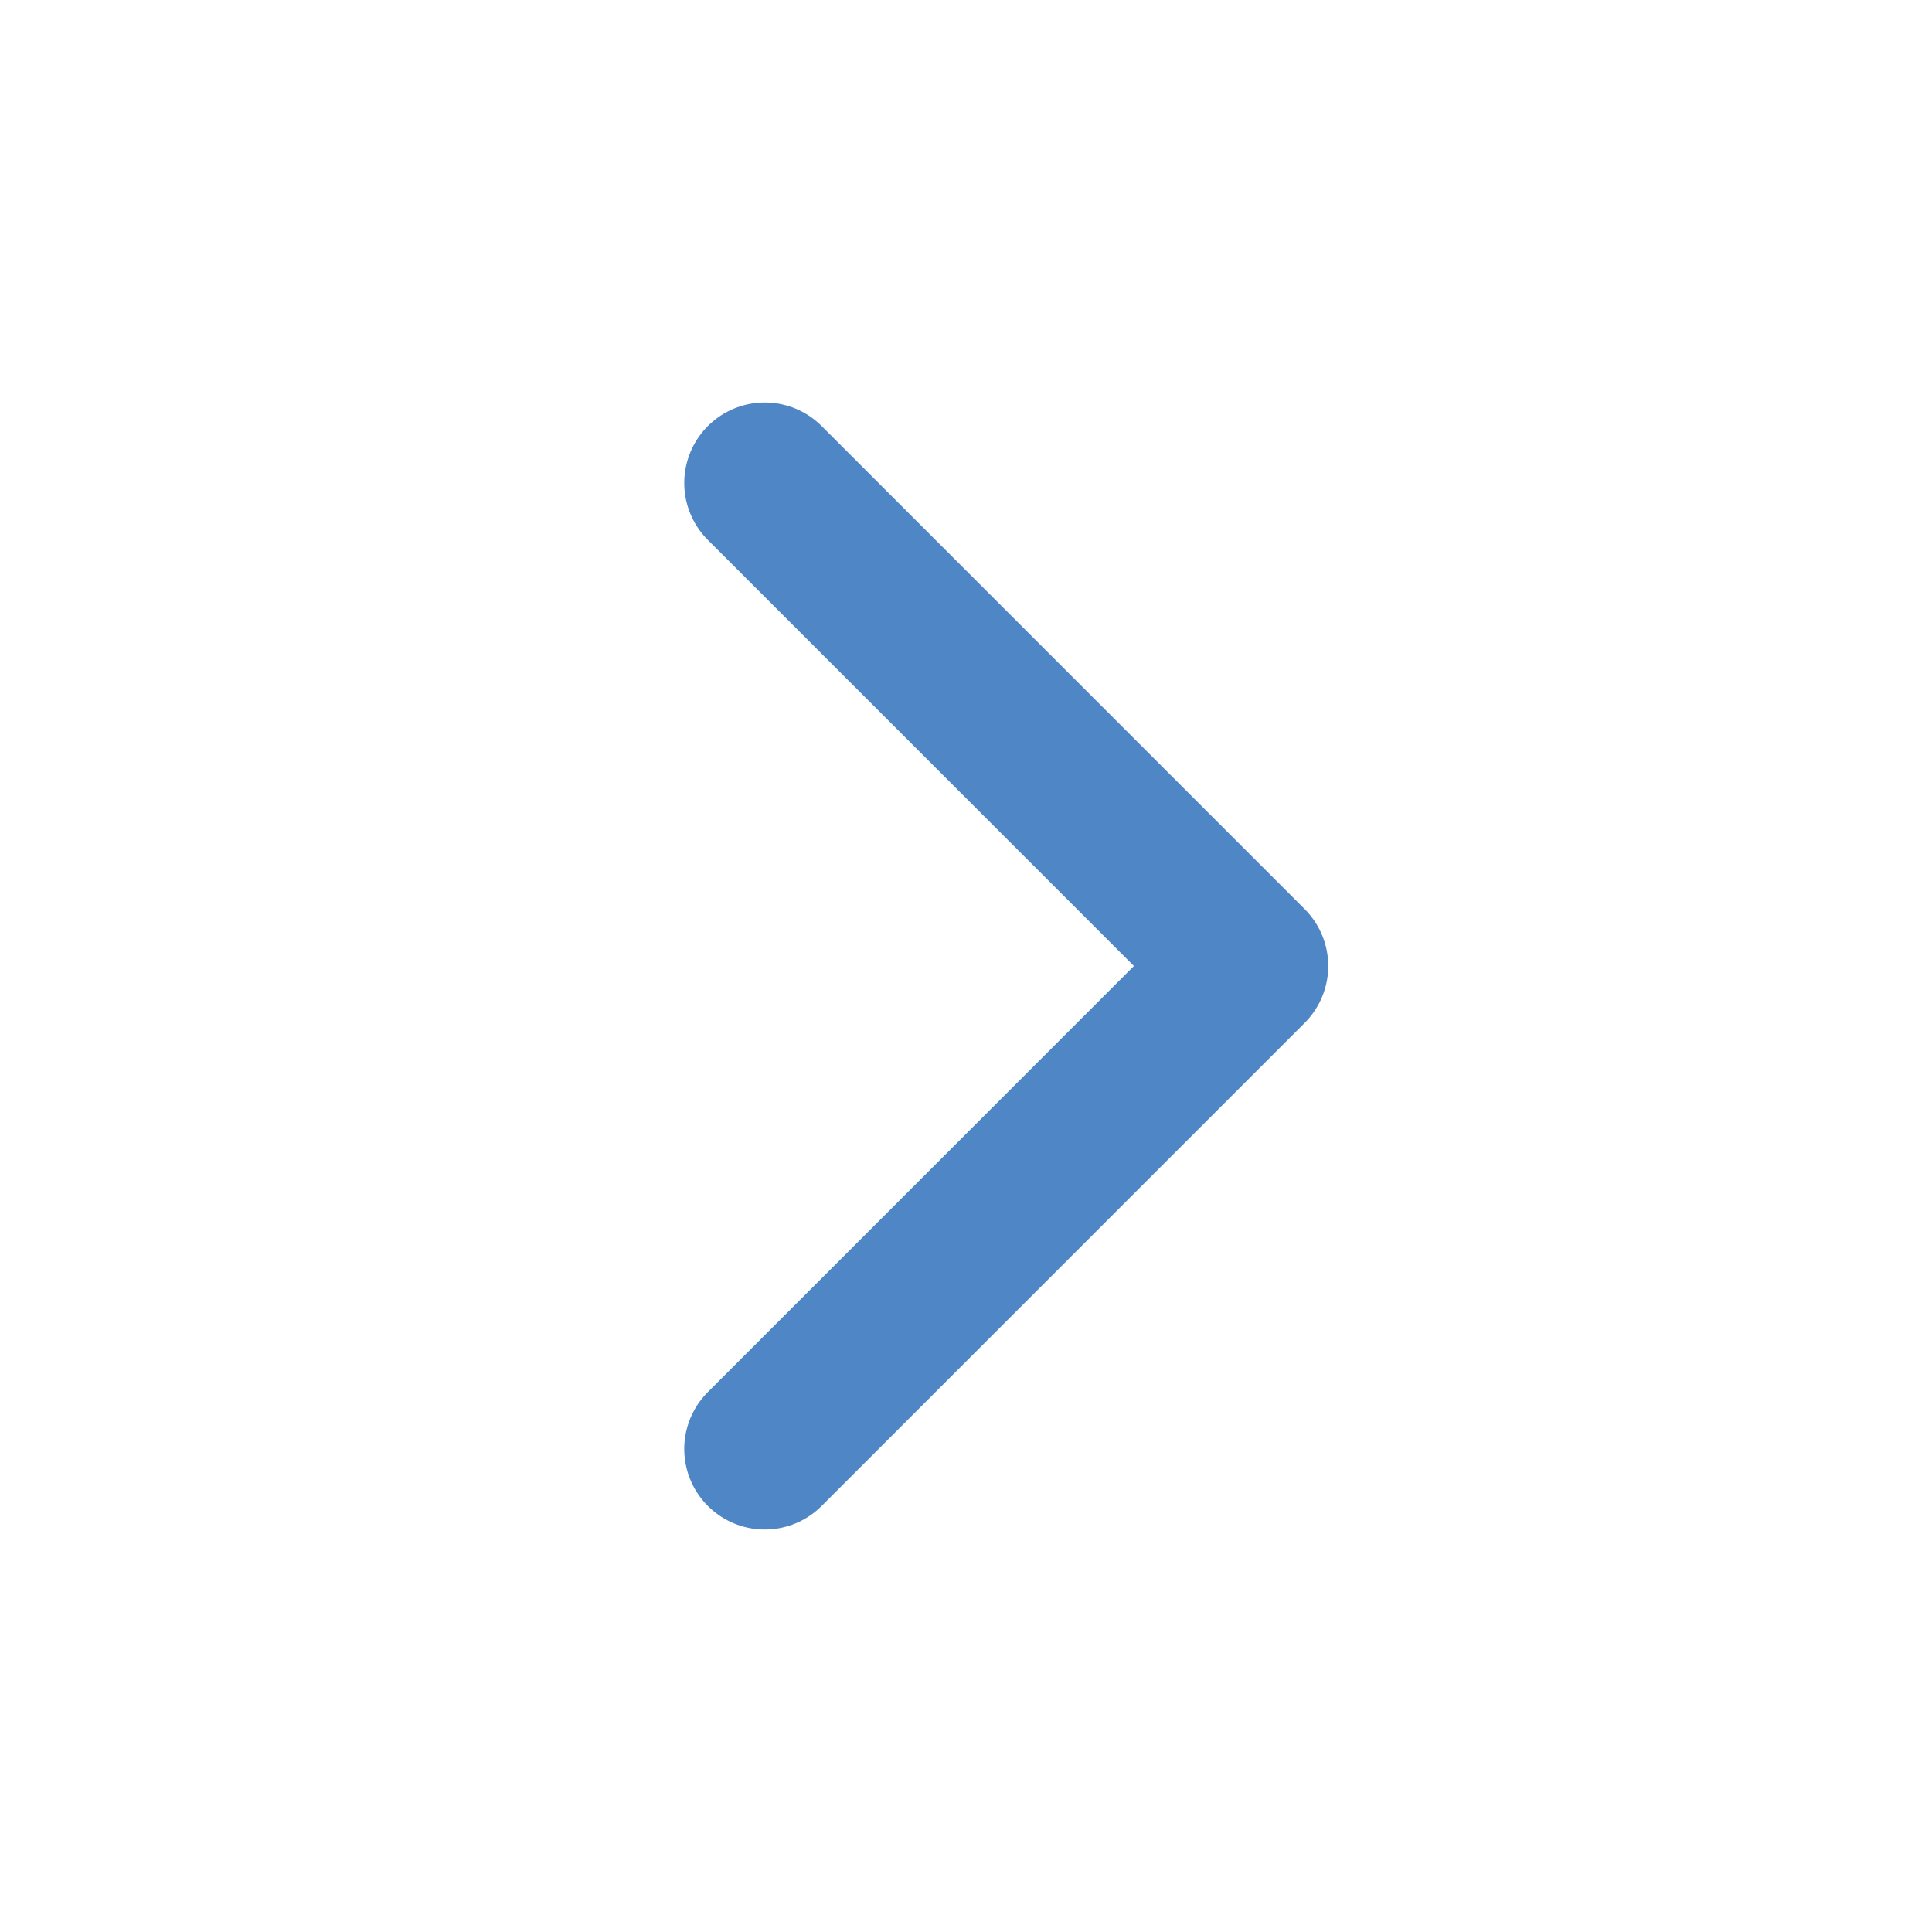
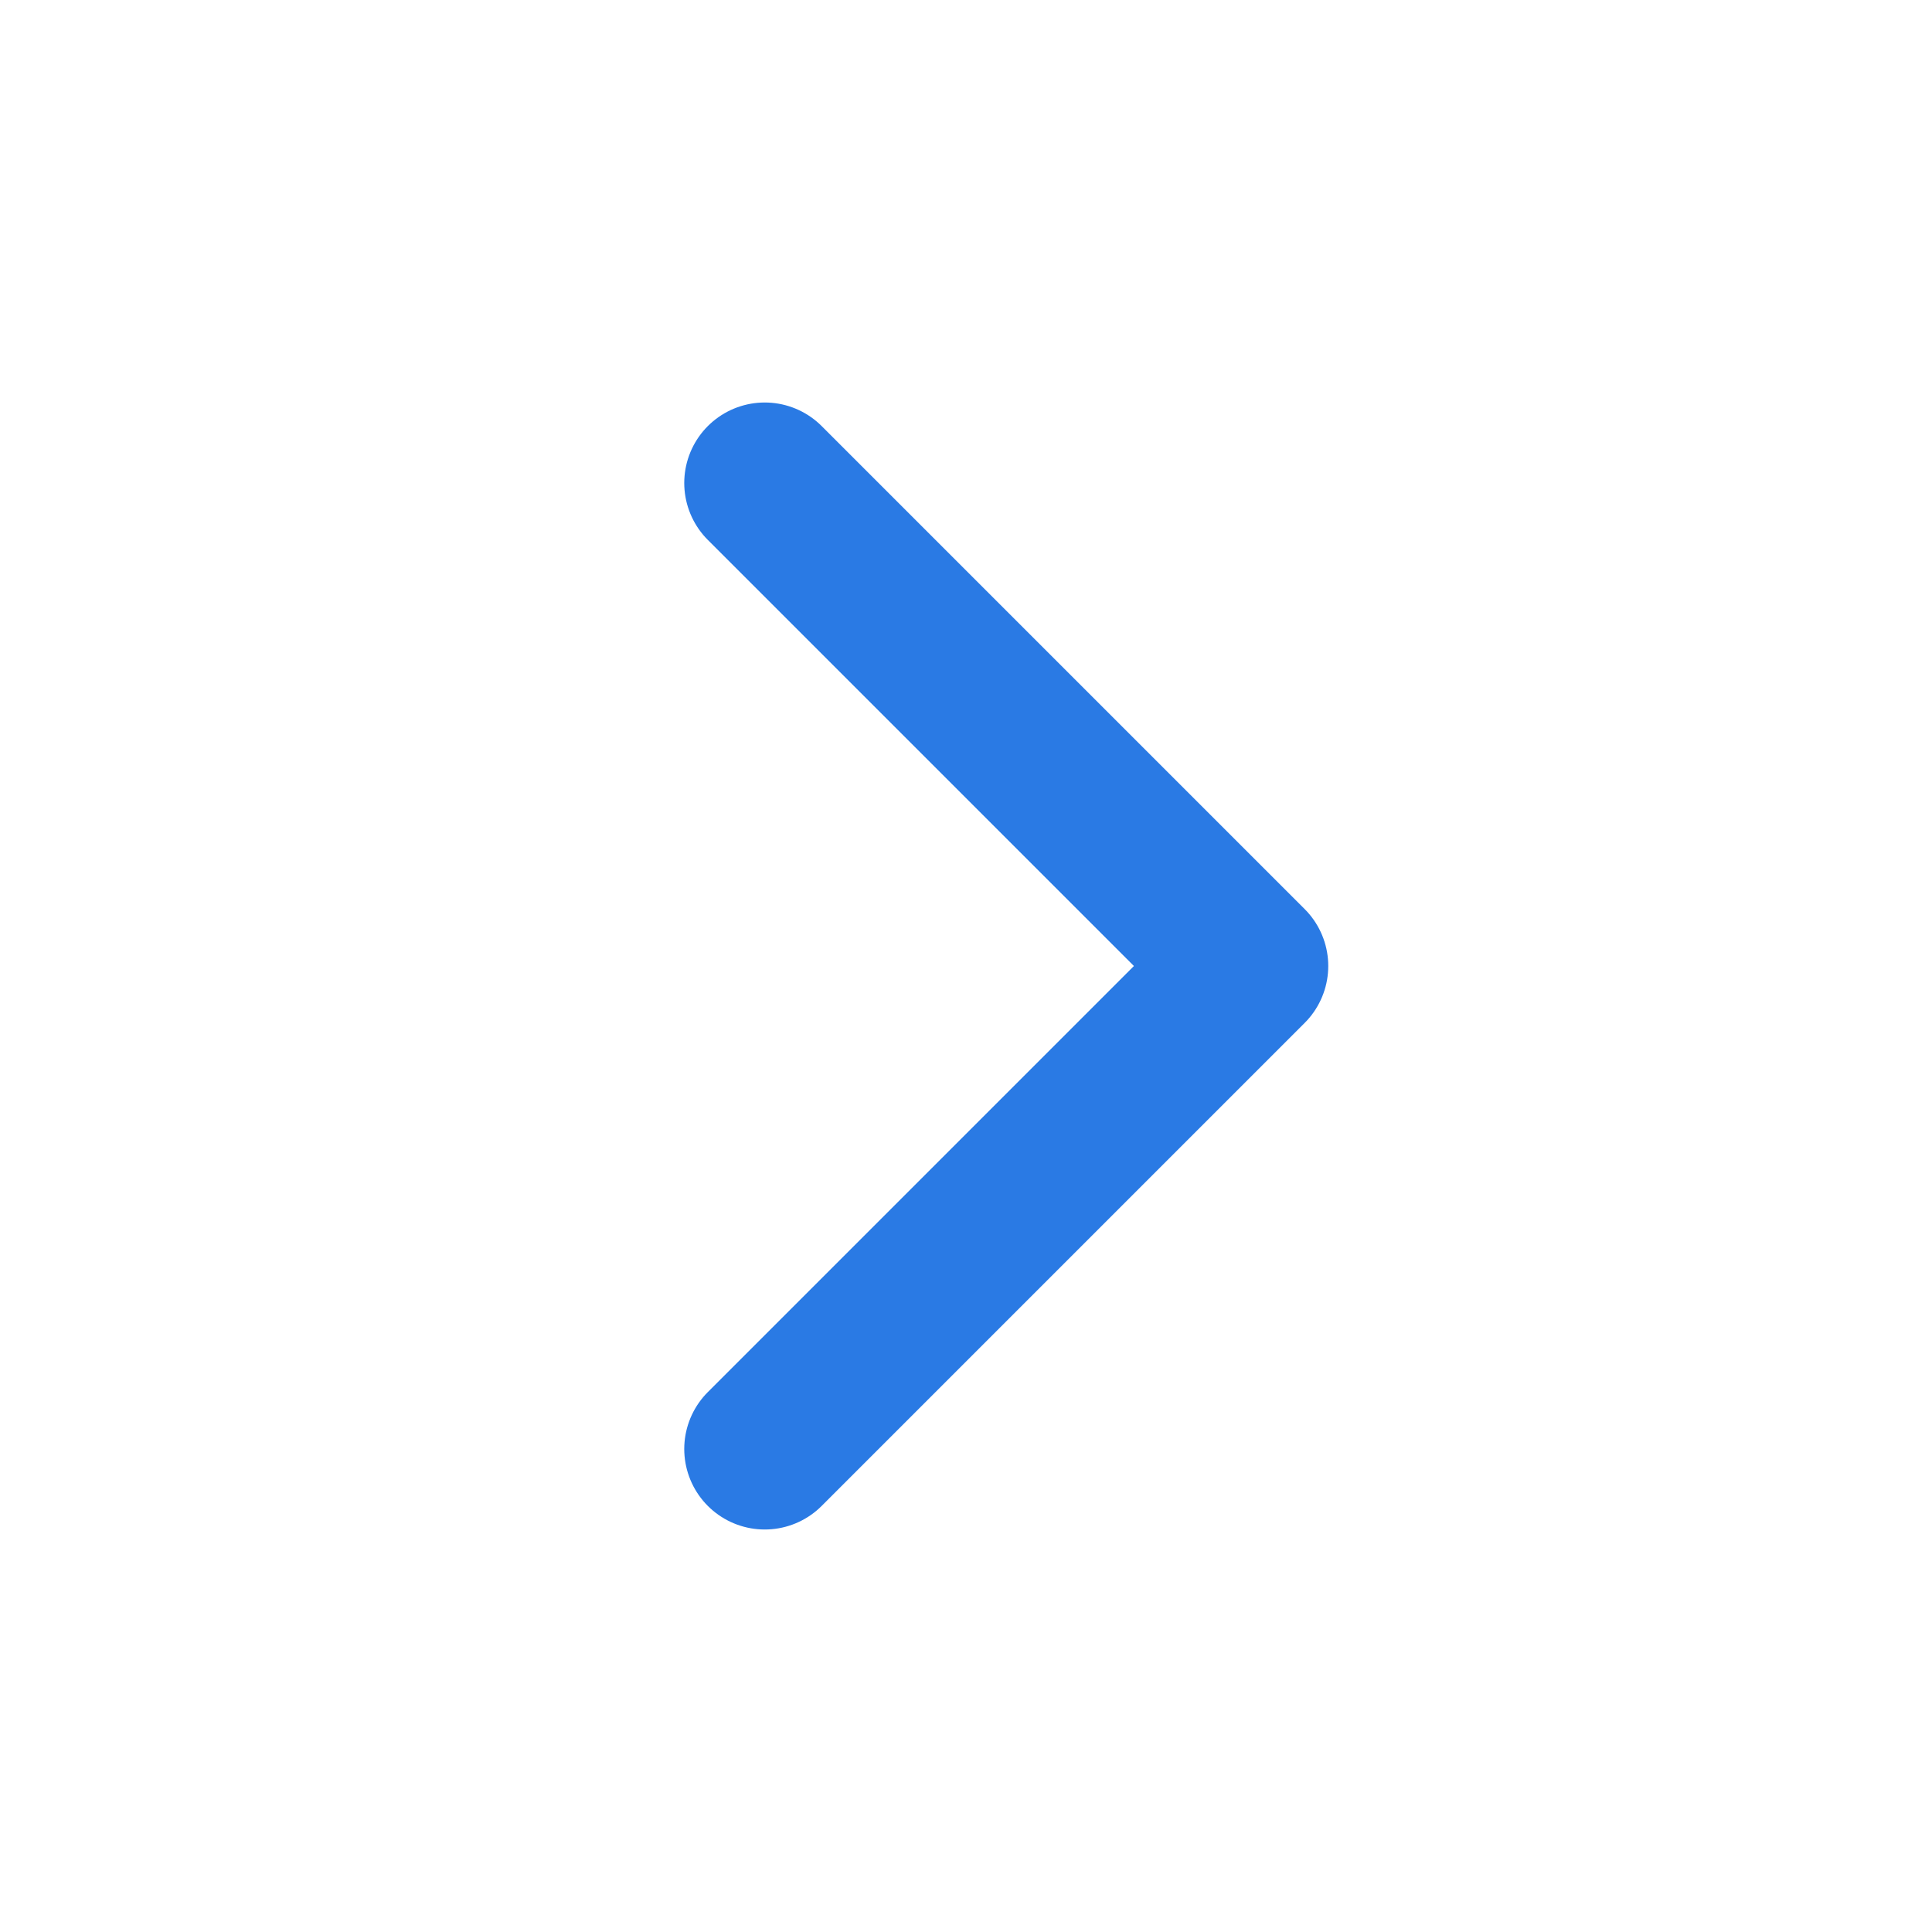
- <svg xmlns="http://www.w3.org/2000/svg" width="24" height="24" viewBox="0 0 48 48" fill="none">
-   <path d="M19 12L31 24L19 36" stroke="#4F86C6" stroke-width="4" stroke-linecap="round" stroke-linejoin="round" />
+ <svg xmlns="http://www.w3.org/2000/svg" version="1.1" id="Capa_1" x="0px" y="0px" viewBox="0 0 24 24" style="enable-background:new 0 0 24 24;" xml:space="preserve">
+   <style type="text/css">
+ 	.st0{fill:none;stroke:#2A7AE4;stroke-width:2;stroke-linecap:round;stroke-linejoin:round;stroke-miterlimit:2;}
+ </style>
+   <path class="st0" d="M9.5,6l6,6l-6,6" />
</svg>
